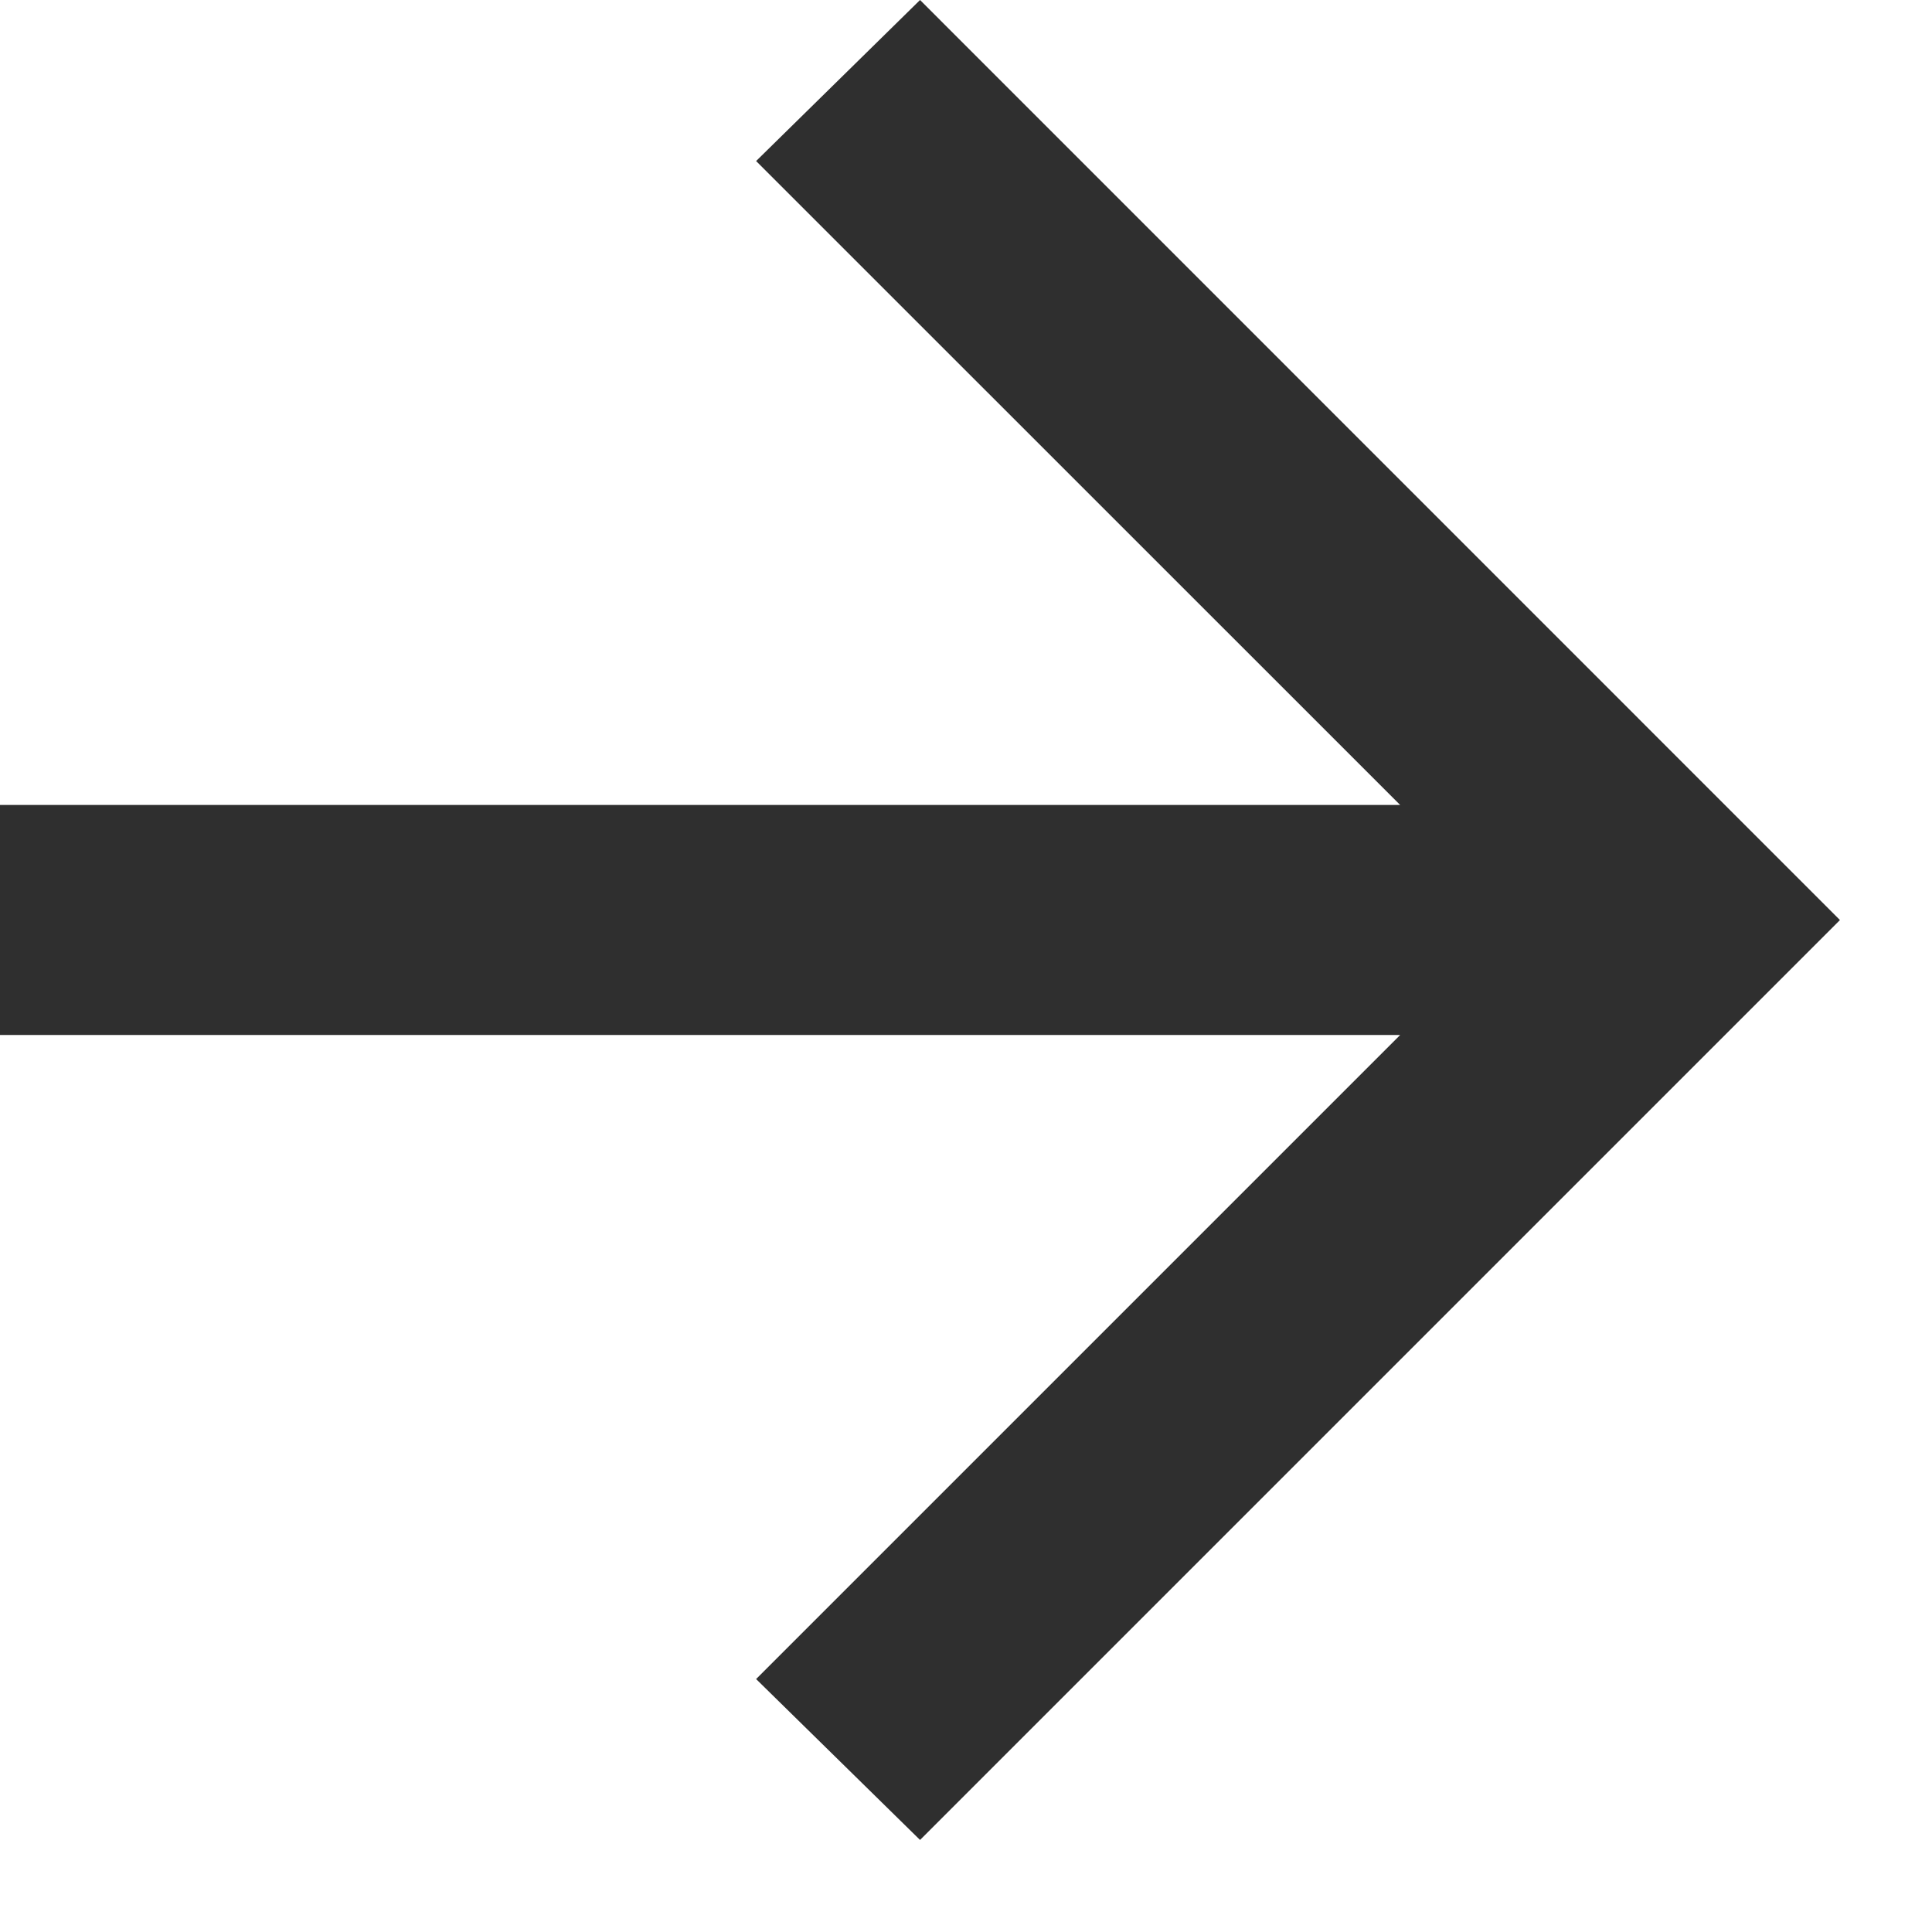
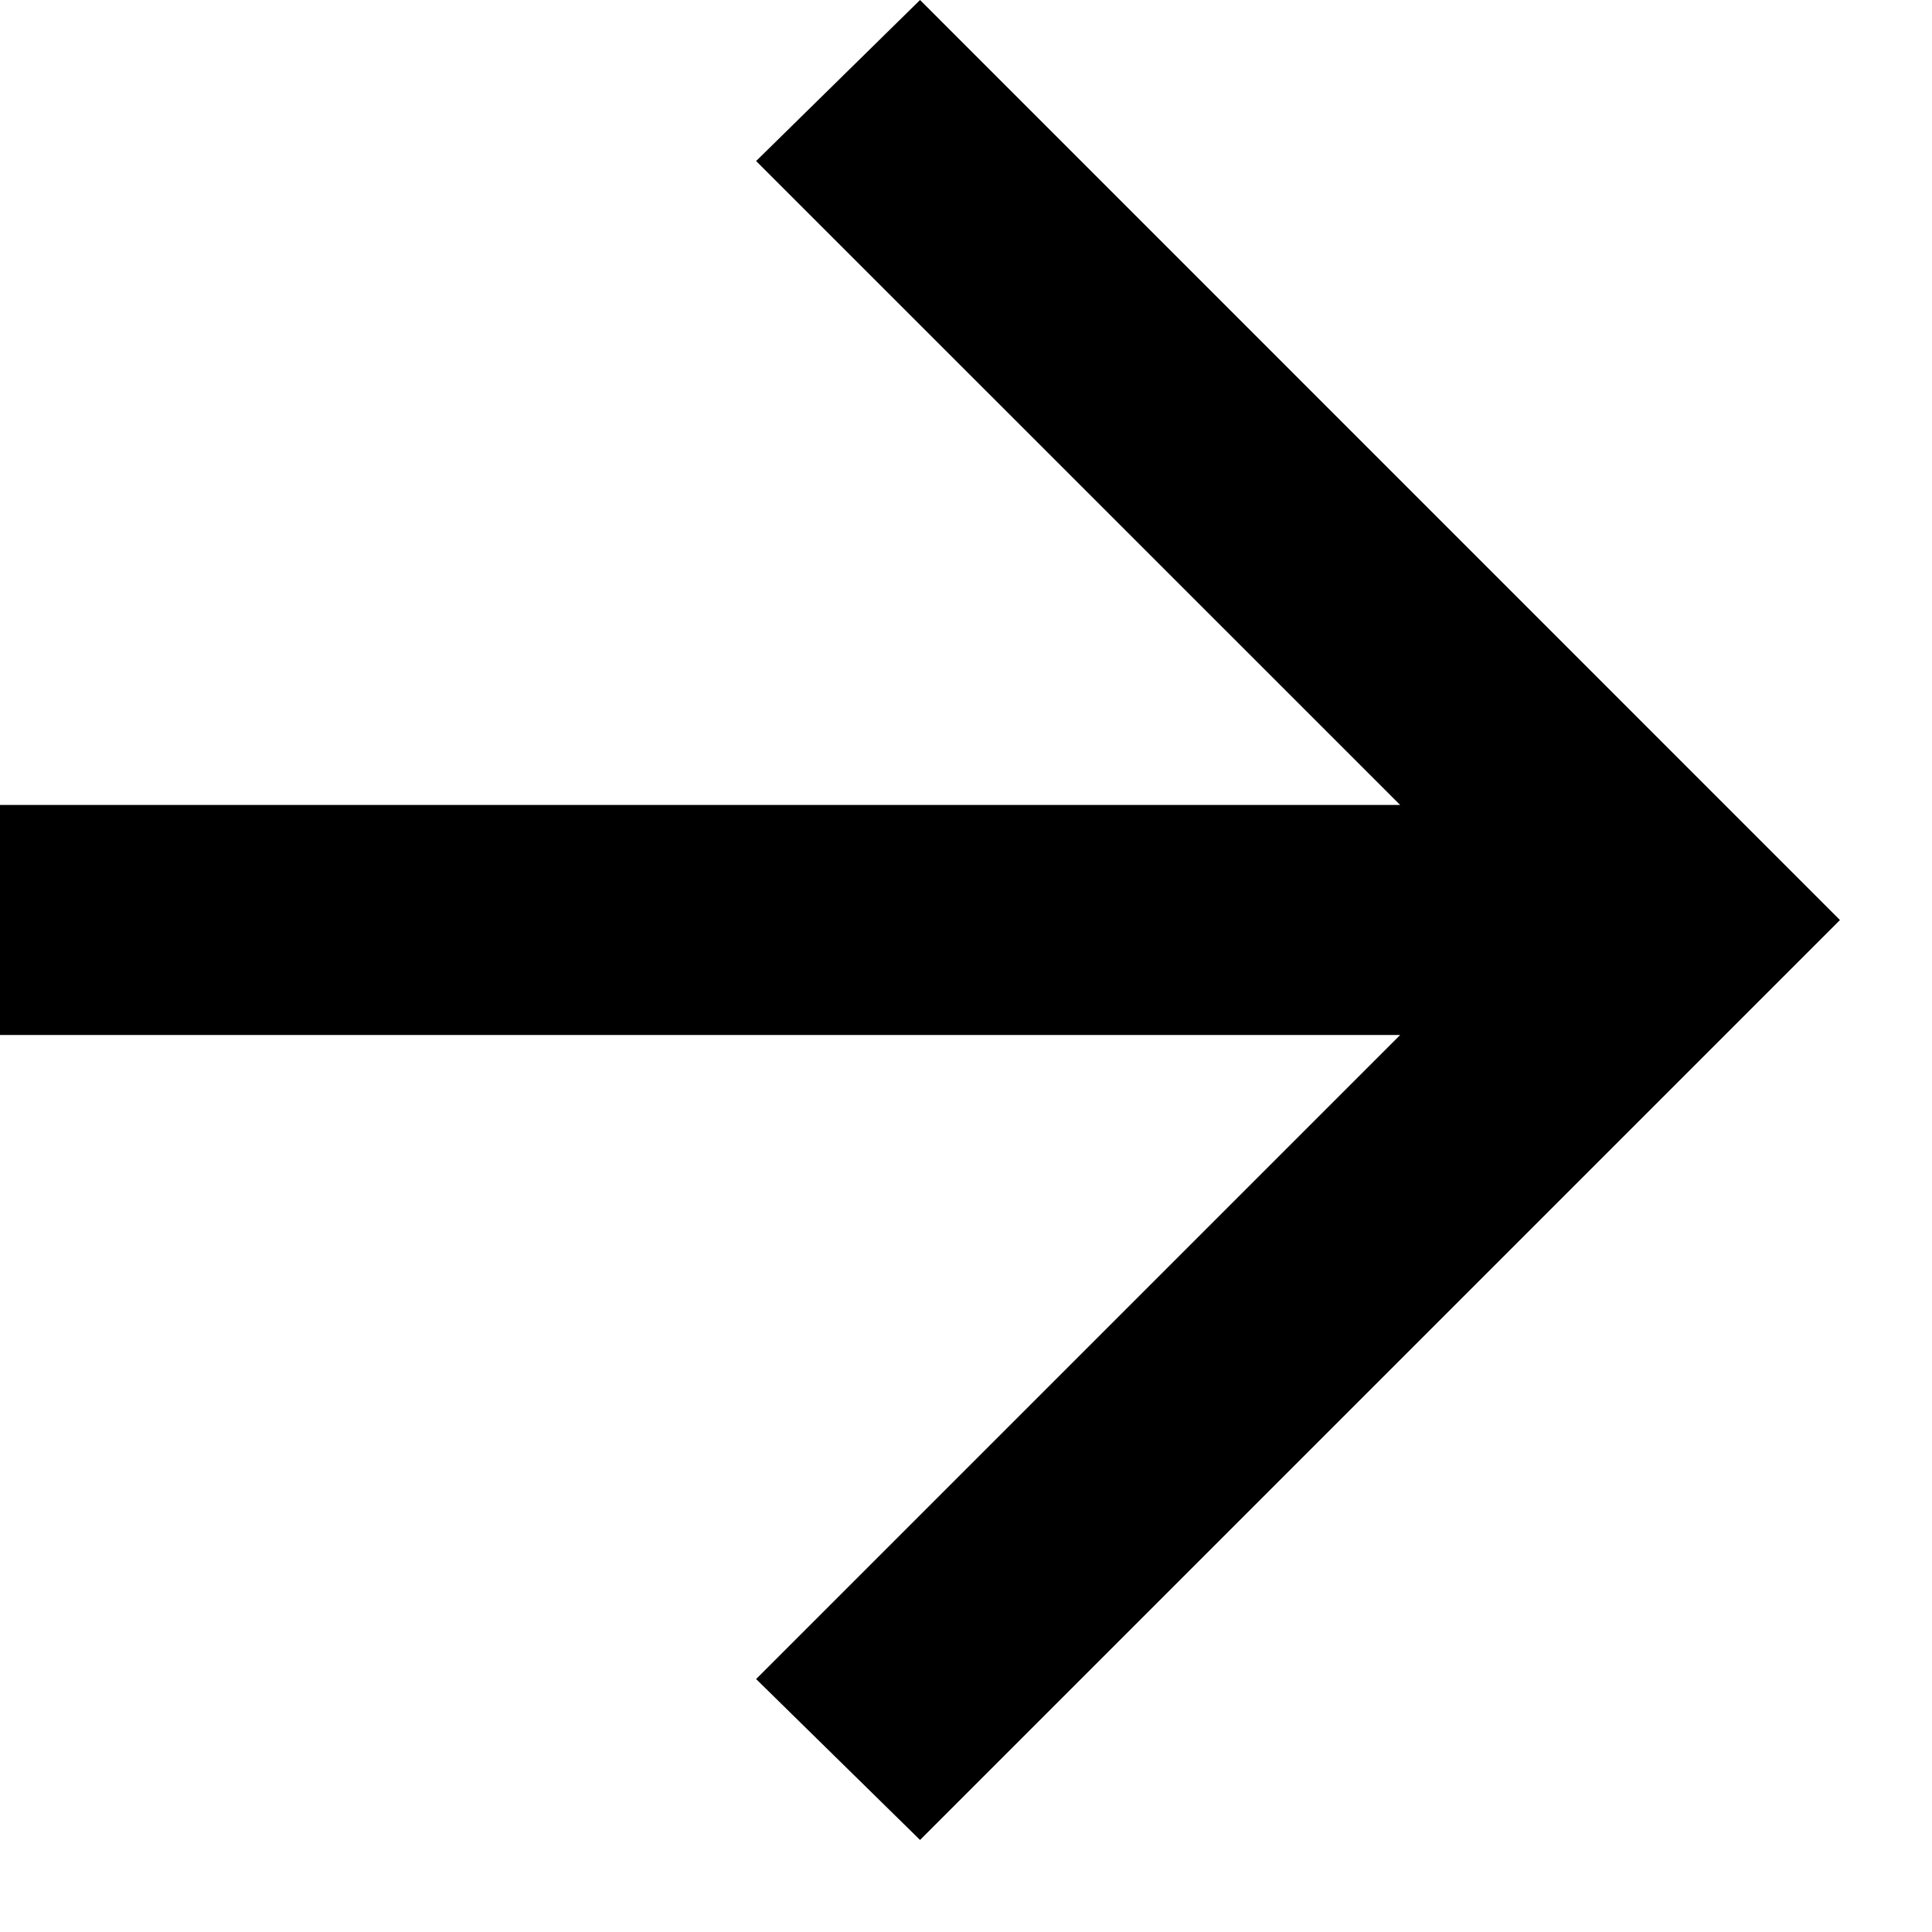
<svg xmlns="http://www.w3.org/2000/svg" width="14" height="14" viewBox="0 0 14 14" fill="none">
-   <path d="M10.146 7.5H0V5.833H10.146L5.479 1.167L6.667 0L13.333 6.667L6.667 13.333L5.479 12.167L10.146 7.5Z" fill="#2F2F2F" />
+   <path d="M10.146 7.5H0V5.833H10.146L5.479 1.167L6.667 0L13.333 6.667L6.667 13.333L5.479 12.167L10.146 7.5Z" fill="currentColor" />
</svg>
